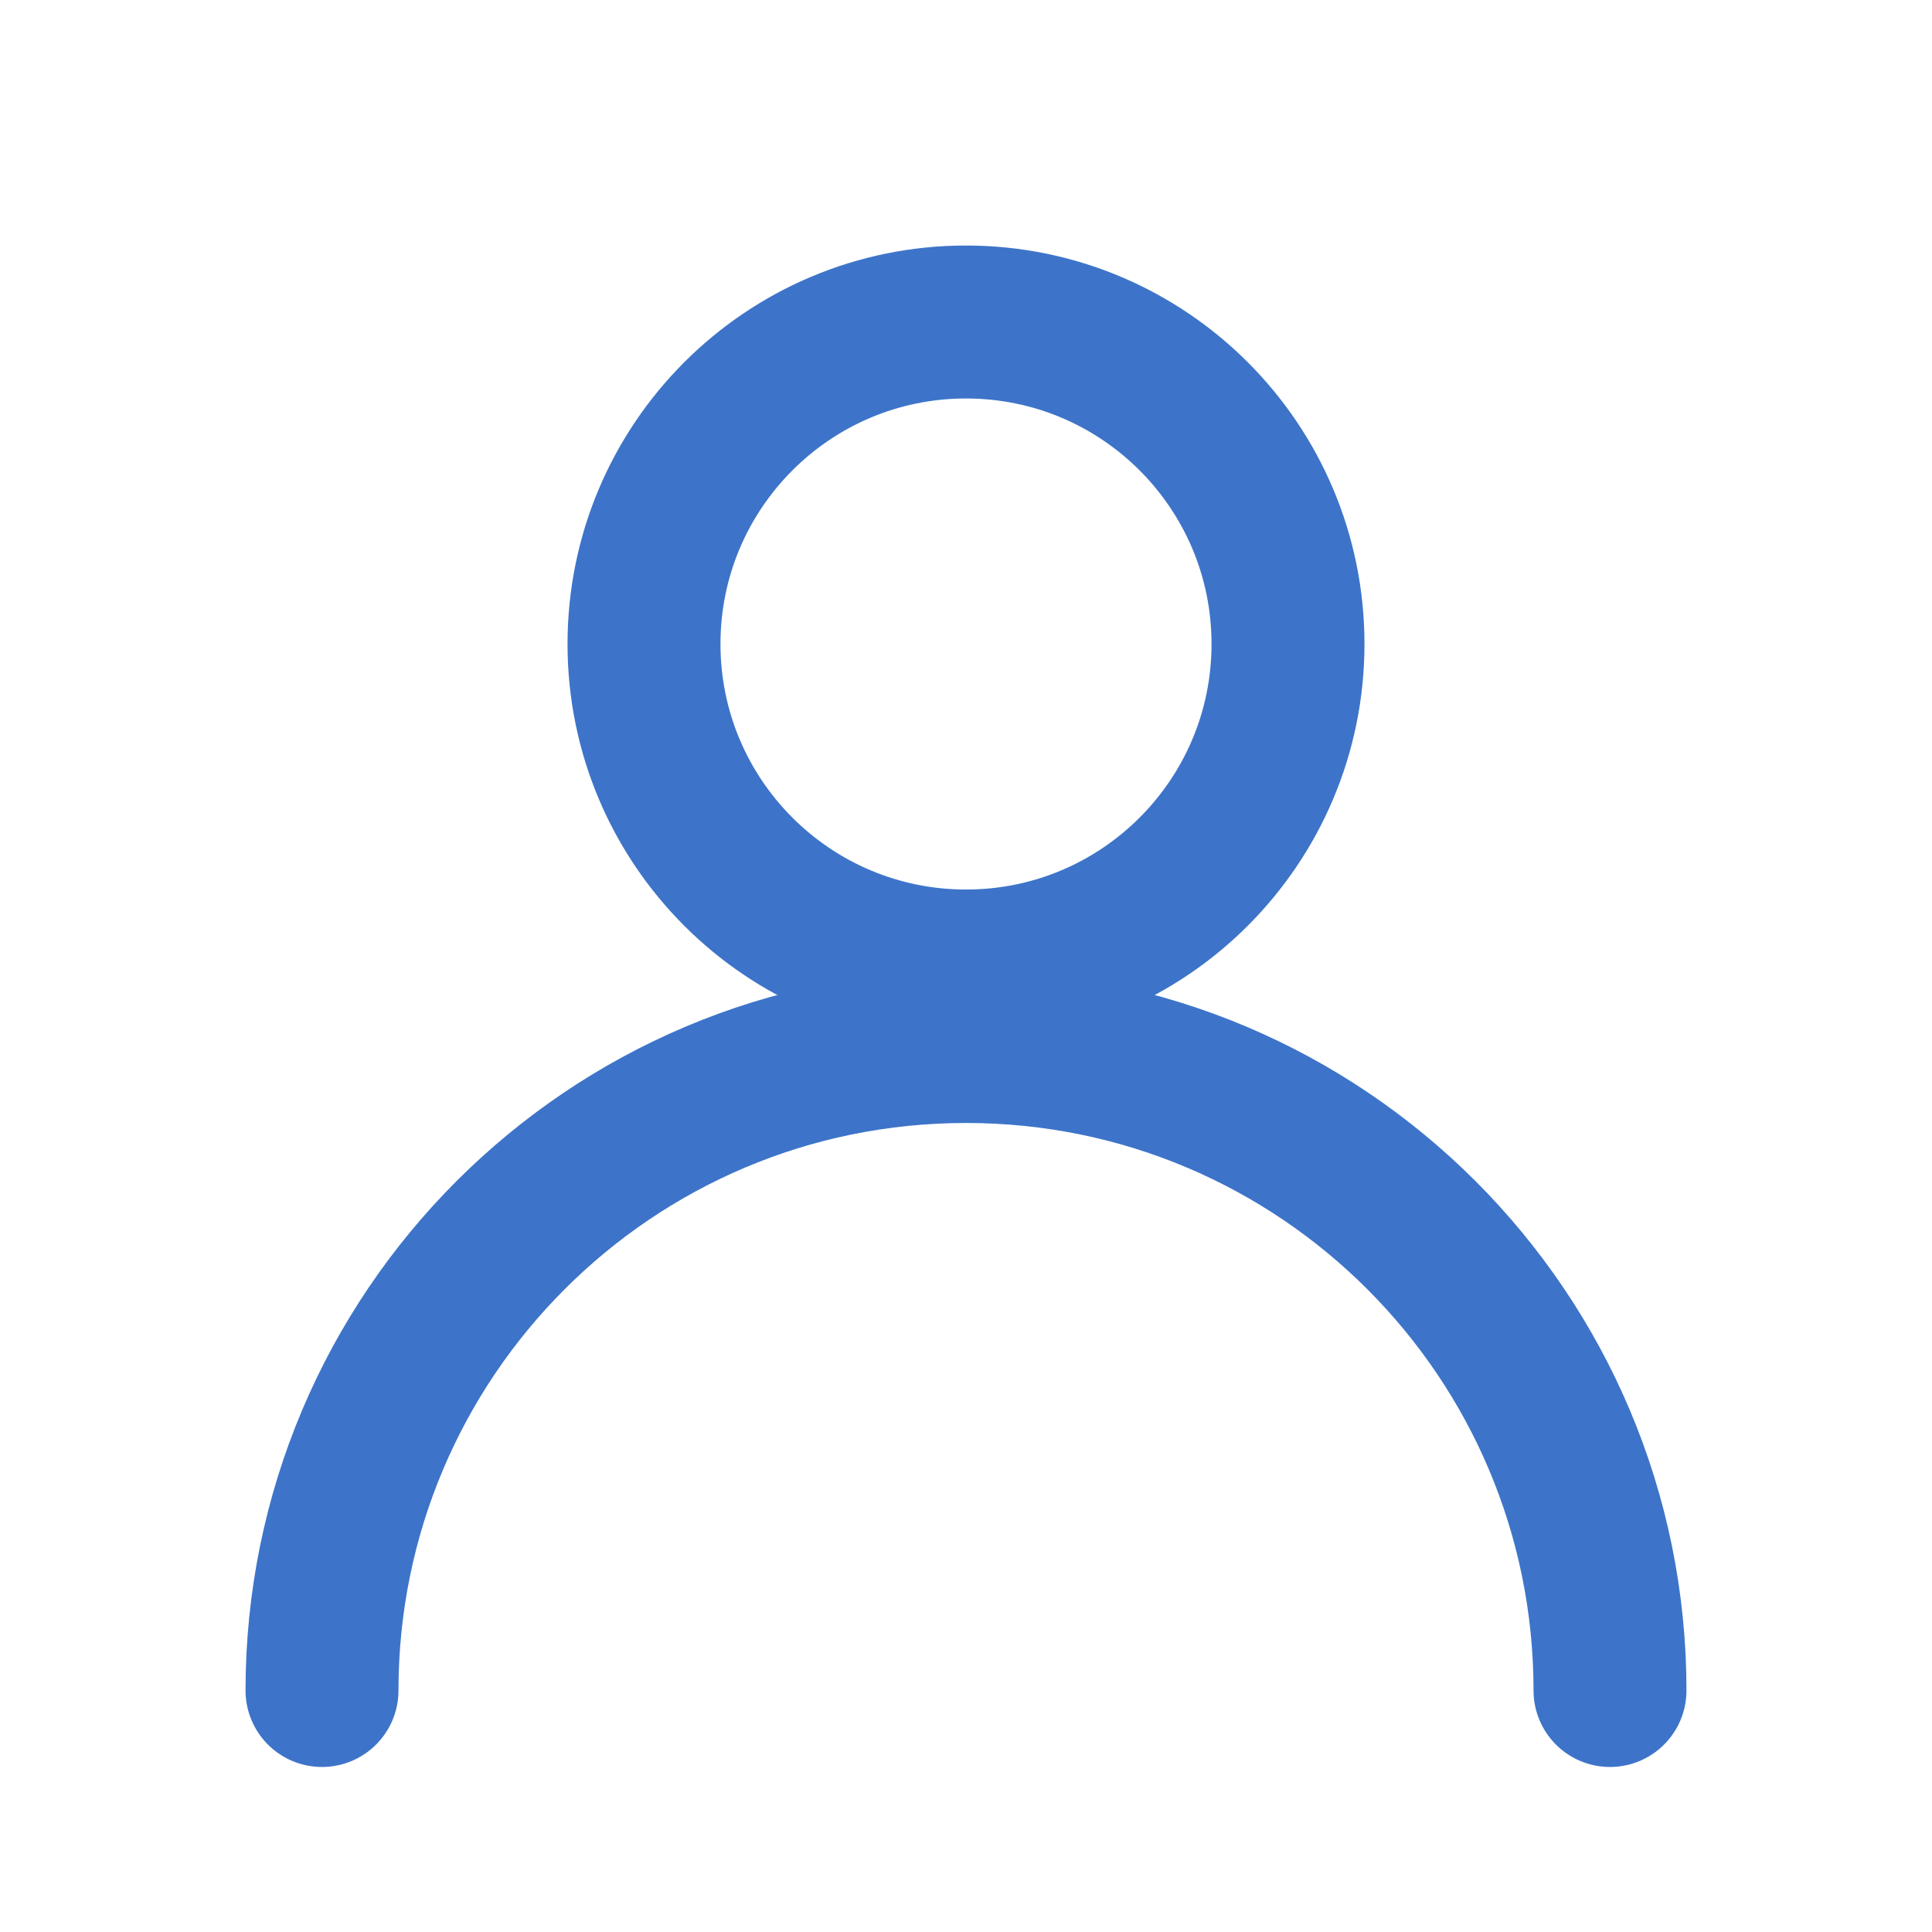
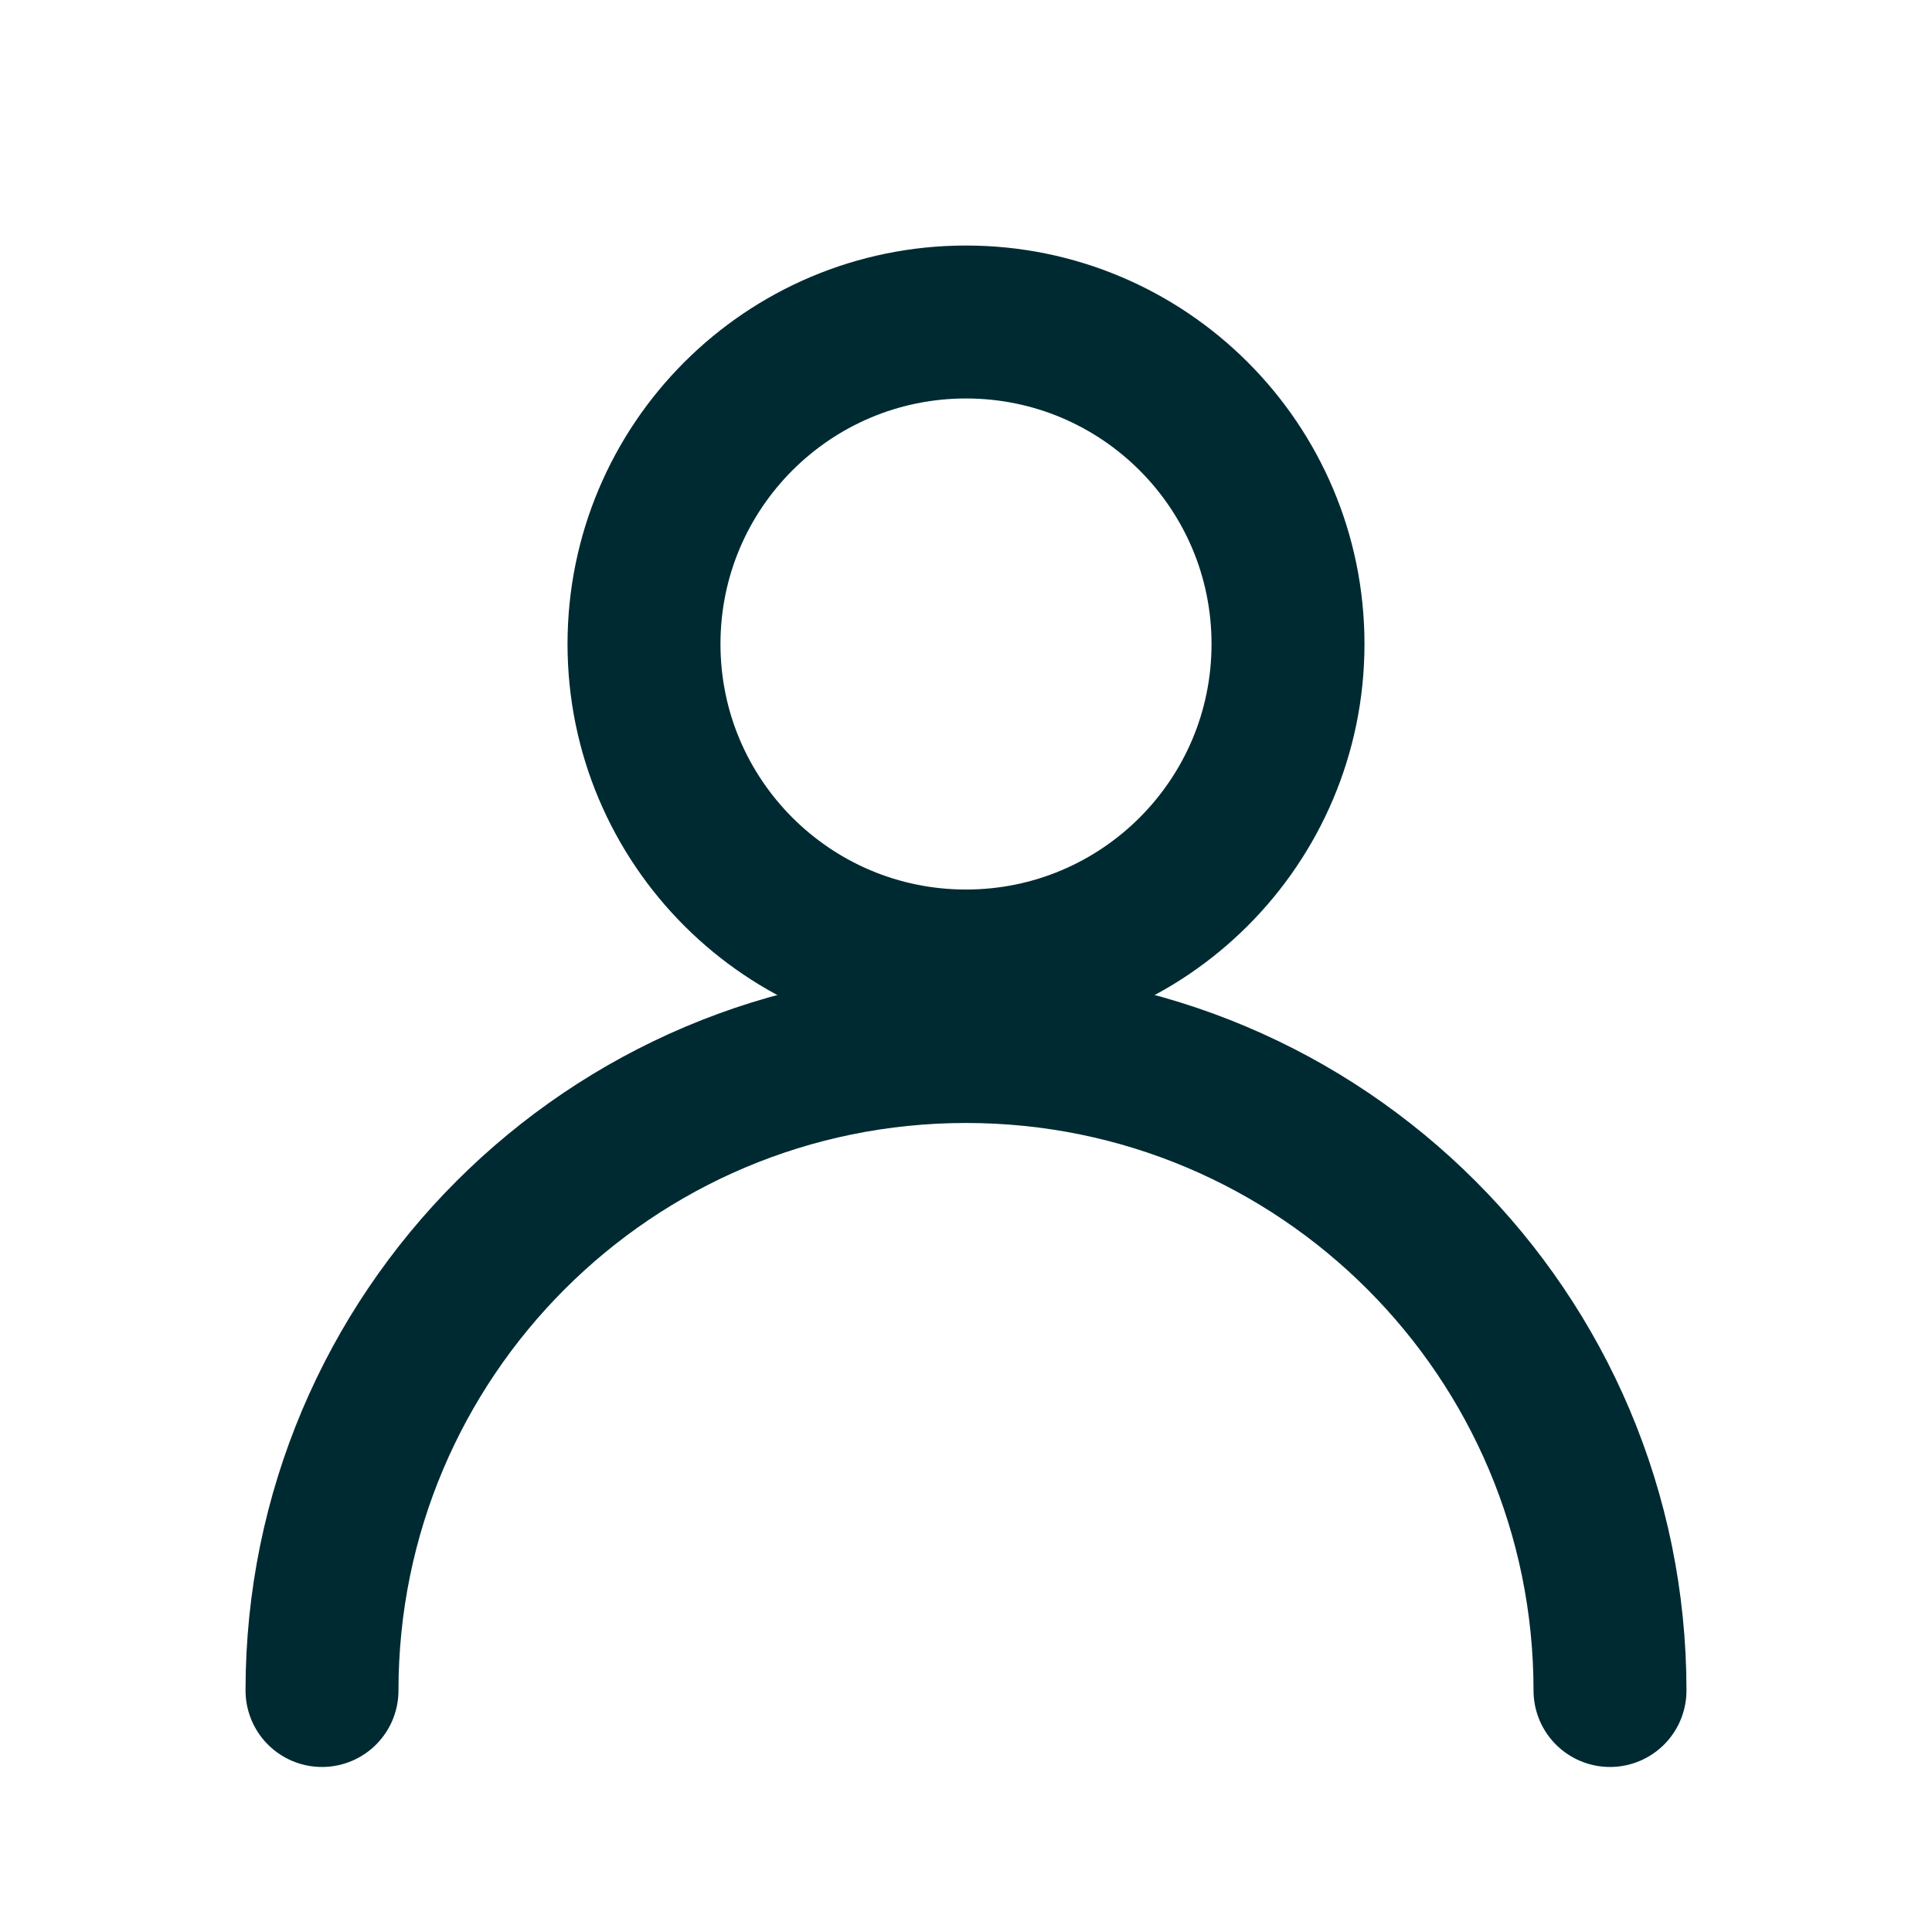
- <svg xmlns="http://www.w3.org/2000/svg" width="24" height="24" viewBox="0 0 24 24" fill="none" stroke="#3d74c9" stroke-width="1.9" stroke-linecap="round" stroke-linejoin="round">
+ <svg xmlns="http://www.w3.org/2000/svg" width="24" height="24" viewBox="0 0 24 24" fill="none" stroke="#002a32" stroke-width="1.9" stroke-linecap="round" stroke-linejoin="round">
  <circle cx="12" cy="8" r="4" />
  <path d="M4 21a8 8 0 0 1 16 0" />
</svg>
